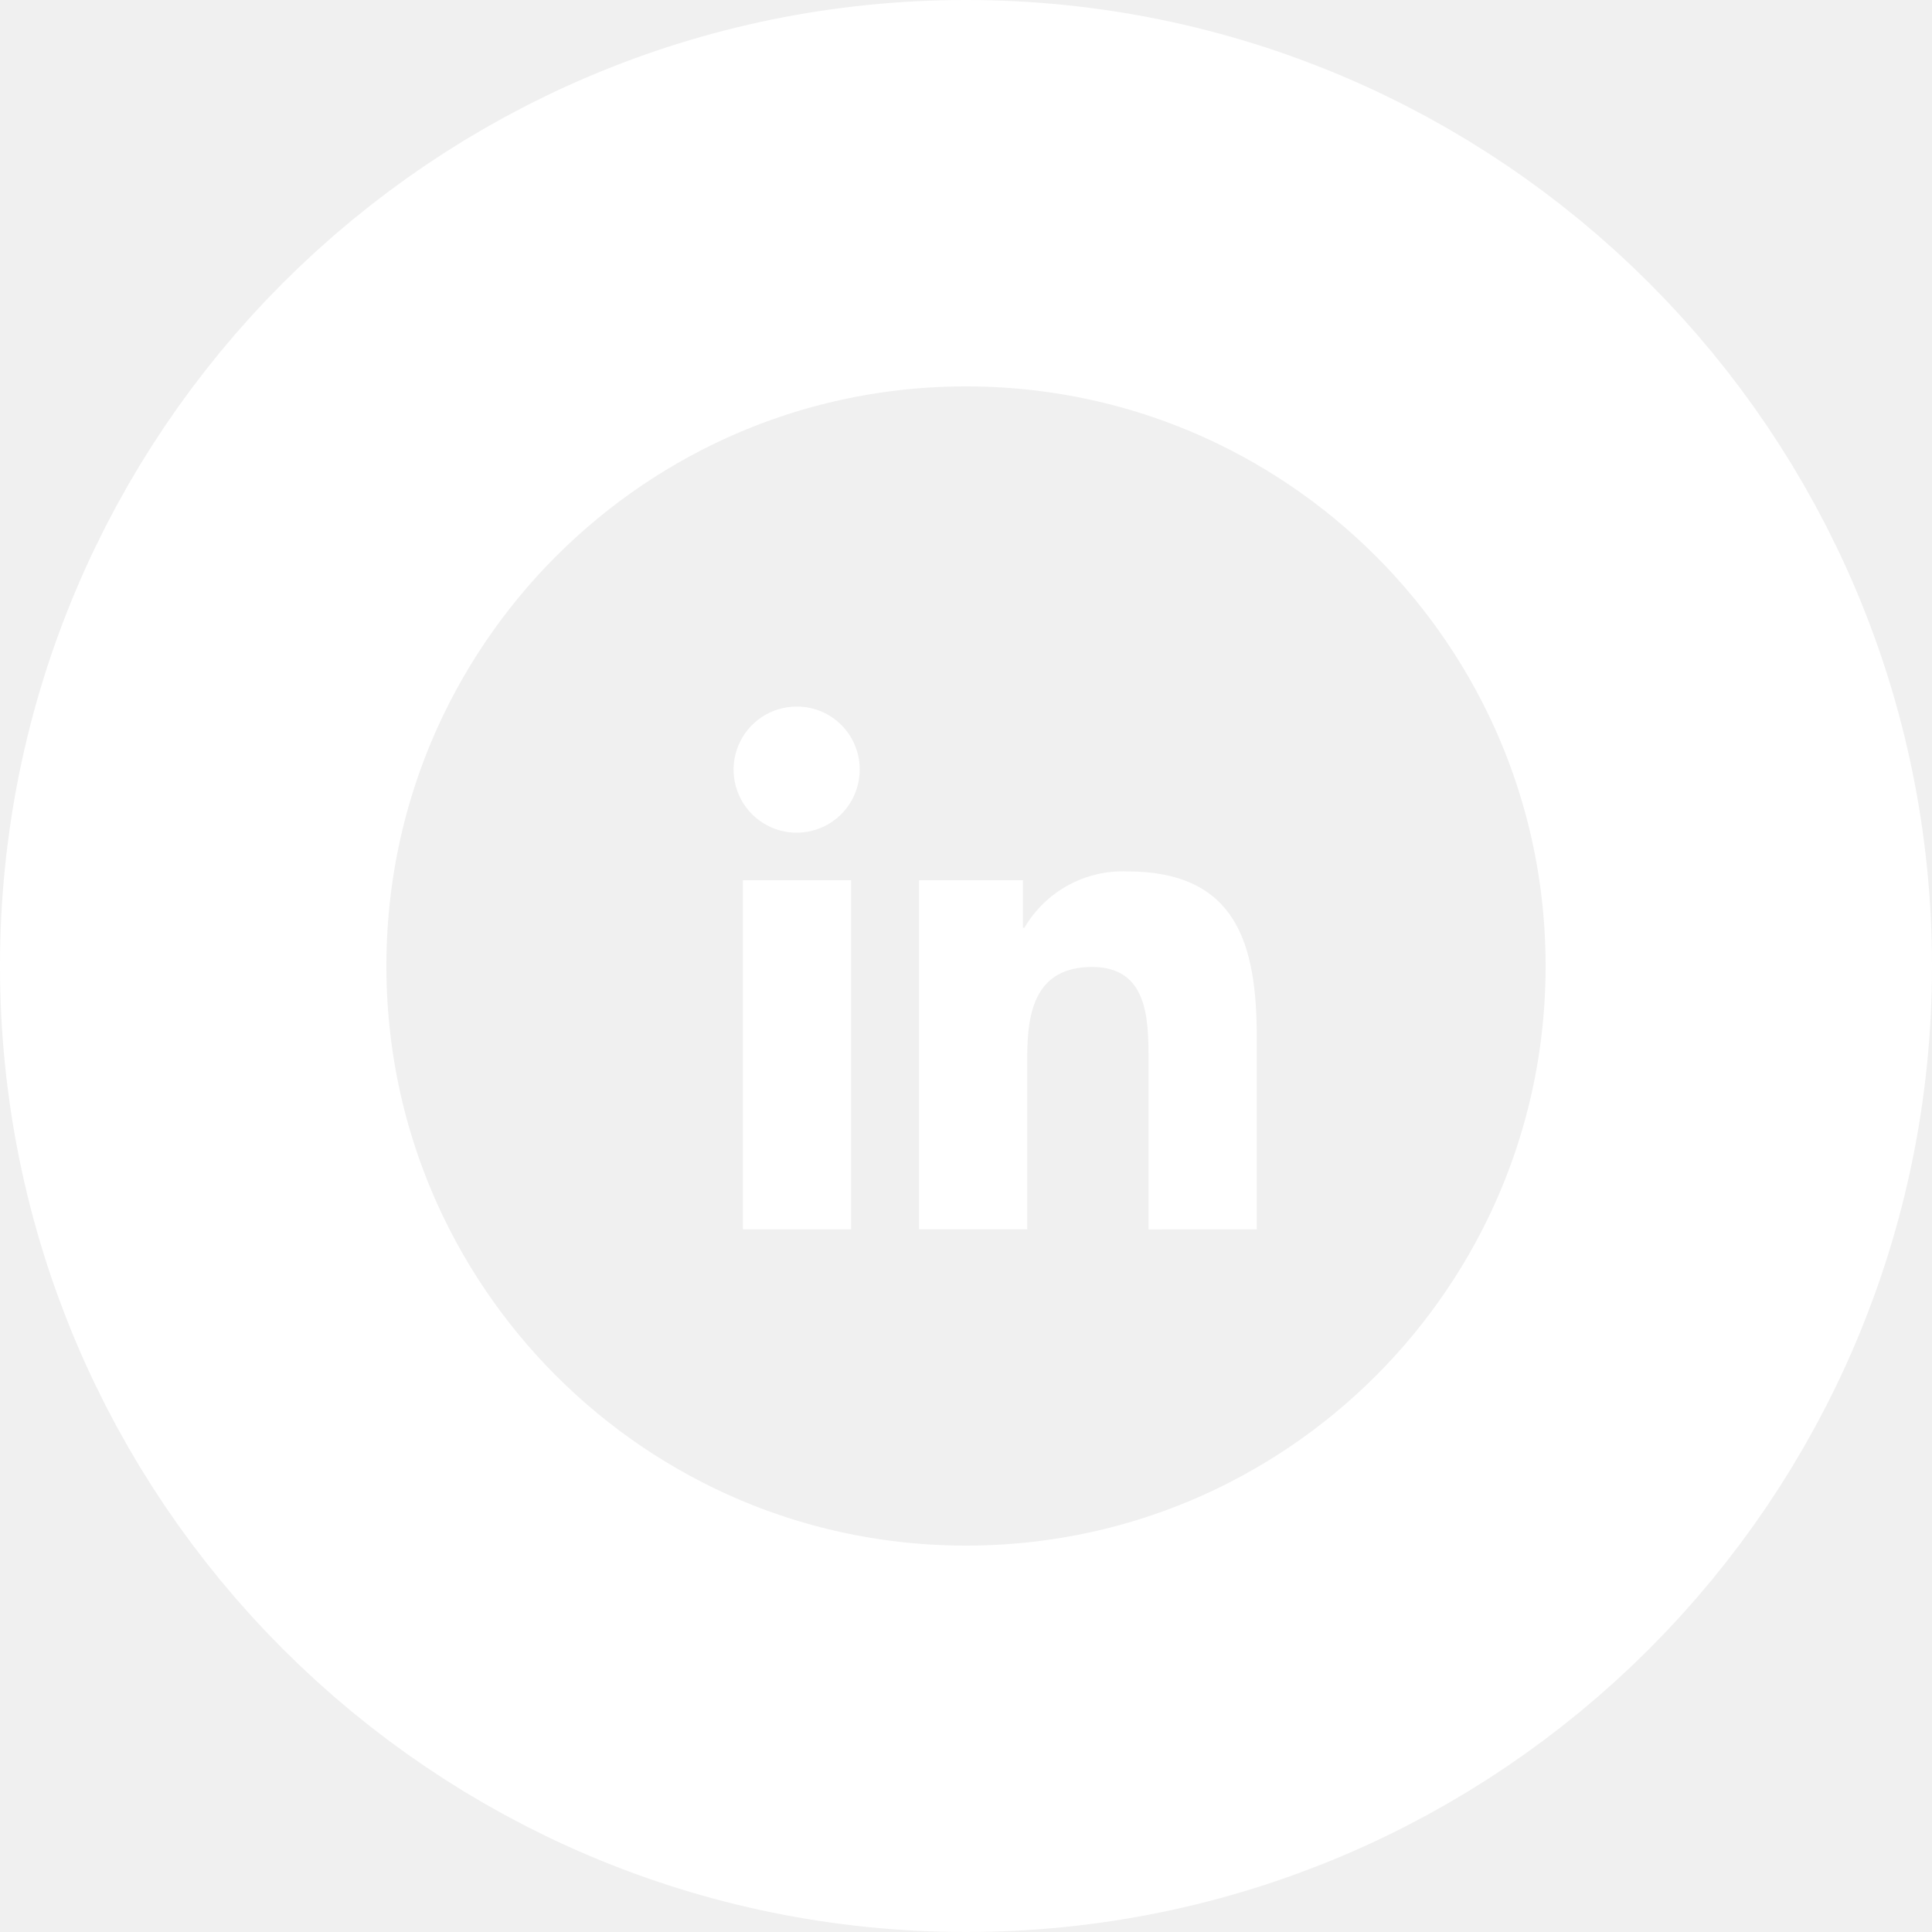
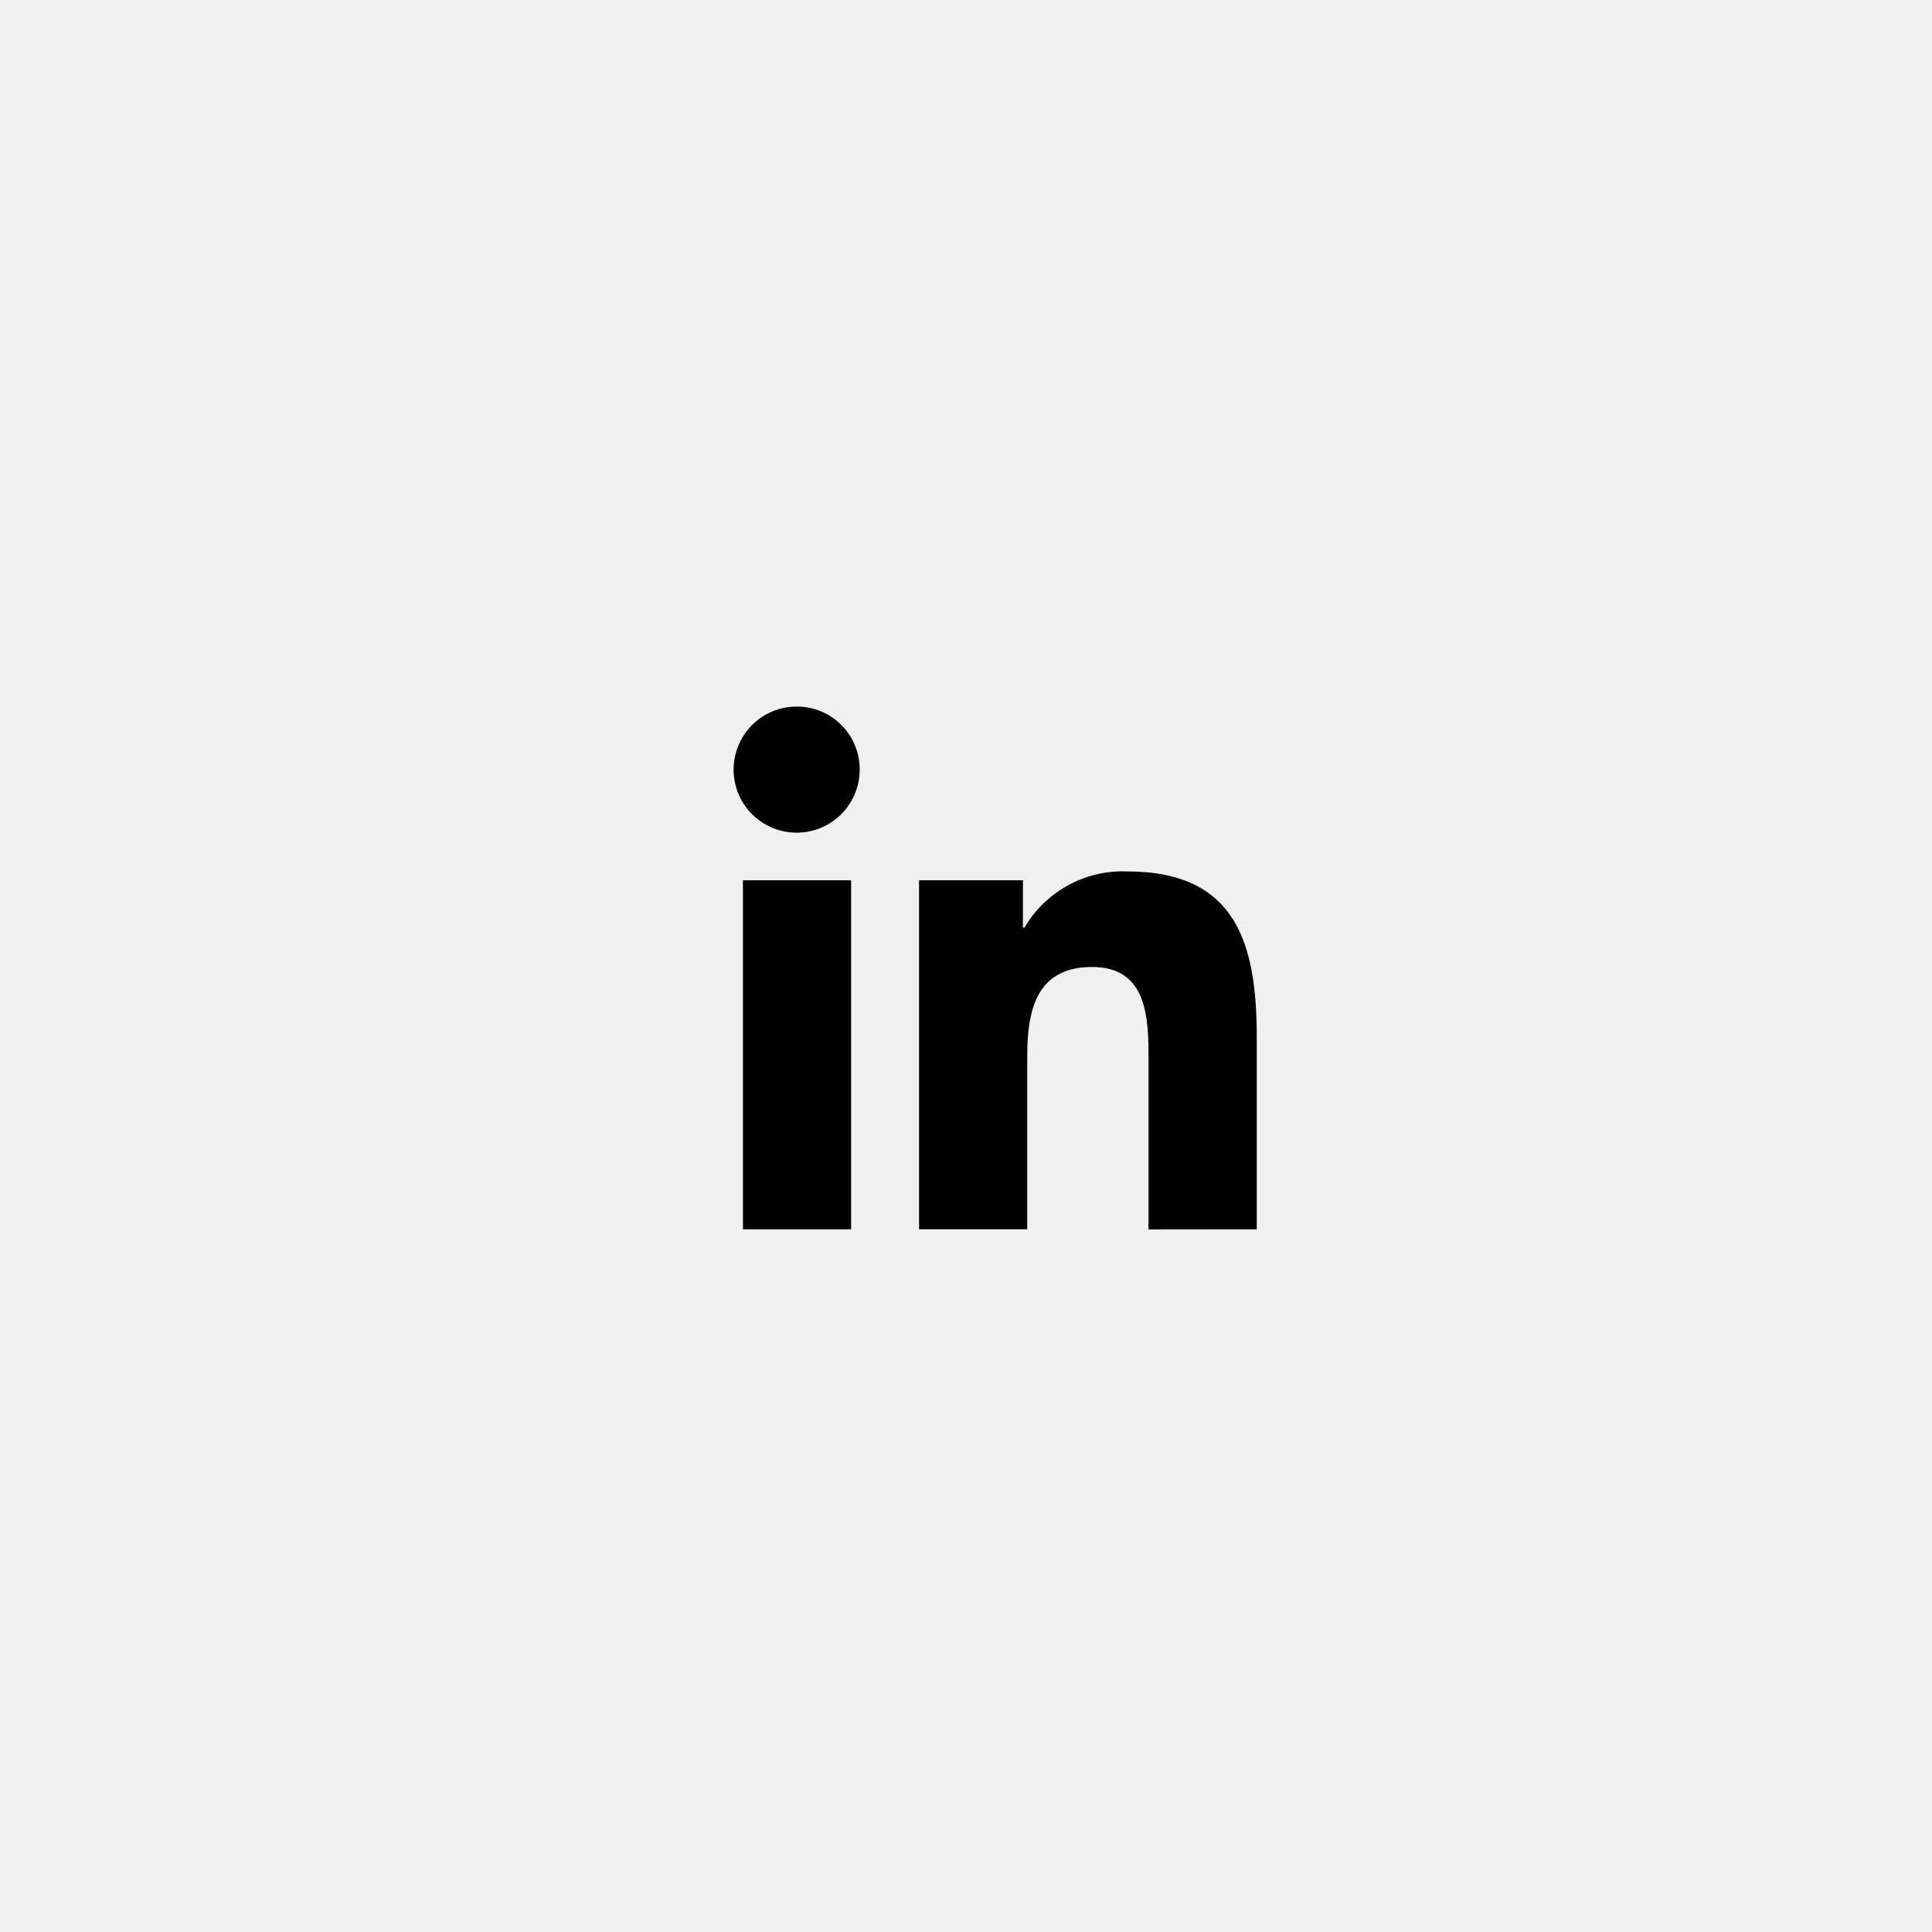
<svg xmlns="http://www.w3.org/2000/svg" width="50" height="50" viewBox="0 0 50 50">
  <g id="Groupe_38" data-name="Groupe 38" transform="translate(-1715 -71)">
    <g id="Groupe_21" data-name="Groupe 21" transform="translate(1725.12 81.12)">
-       <g id="Ellipse_6" data-name="Ellipse 6" transform="translate(-0.12 -0.12)" fill="none" stroke="#fff" stroke-width="10">
+       <g id="Ellipse_6" data-name="Ellipse 6" transform="translate(-0.12 -0.12)" fill="none" stroke="$white" stroke-width="10">
        <circle cx="15" cy="15" r="15" stroke="none" />
        <circle cx="15" cy="15" r="20" fill="none" />
      </g>
    </g>
-     <g id="linkedin" transform="translate(1734 89.286)" fill="#FFF">
+     <g id="linkedin" transform="translate(1734 89.286)" fill="$white">
      <path id="Tracé_62" data-name="Tracé 62" d="M17.229,16.833h0V11.871c0-2.427-.523-4.3-3.36-4.3a2.946,2.946,0,0,0-2.653,1.458h-.039V7.8H8.489v9.032h2.8V12.36c0-1.178.223-2.316,1.681-2.316,1.437,0,1.458,1.344,1.458,2.392v4.4Z" transform="translate(-3.704 -3.305)" />
      <path id="Tracé_63" data-name="Tracé 63" d="M.4,7.977H3.2v9.032H.4Z" transform="translate(-0.173 -3.481)" />
      <path id="Tracé_64" data-name="Tracé 64" d="M1.625,0A1.632,1.632,0,1,0,3.249,1.625,1.625,1.625,0,0,0,1.625,0Z" transform="translate(0)" />
    </g>
  </g>
</svg>
